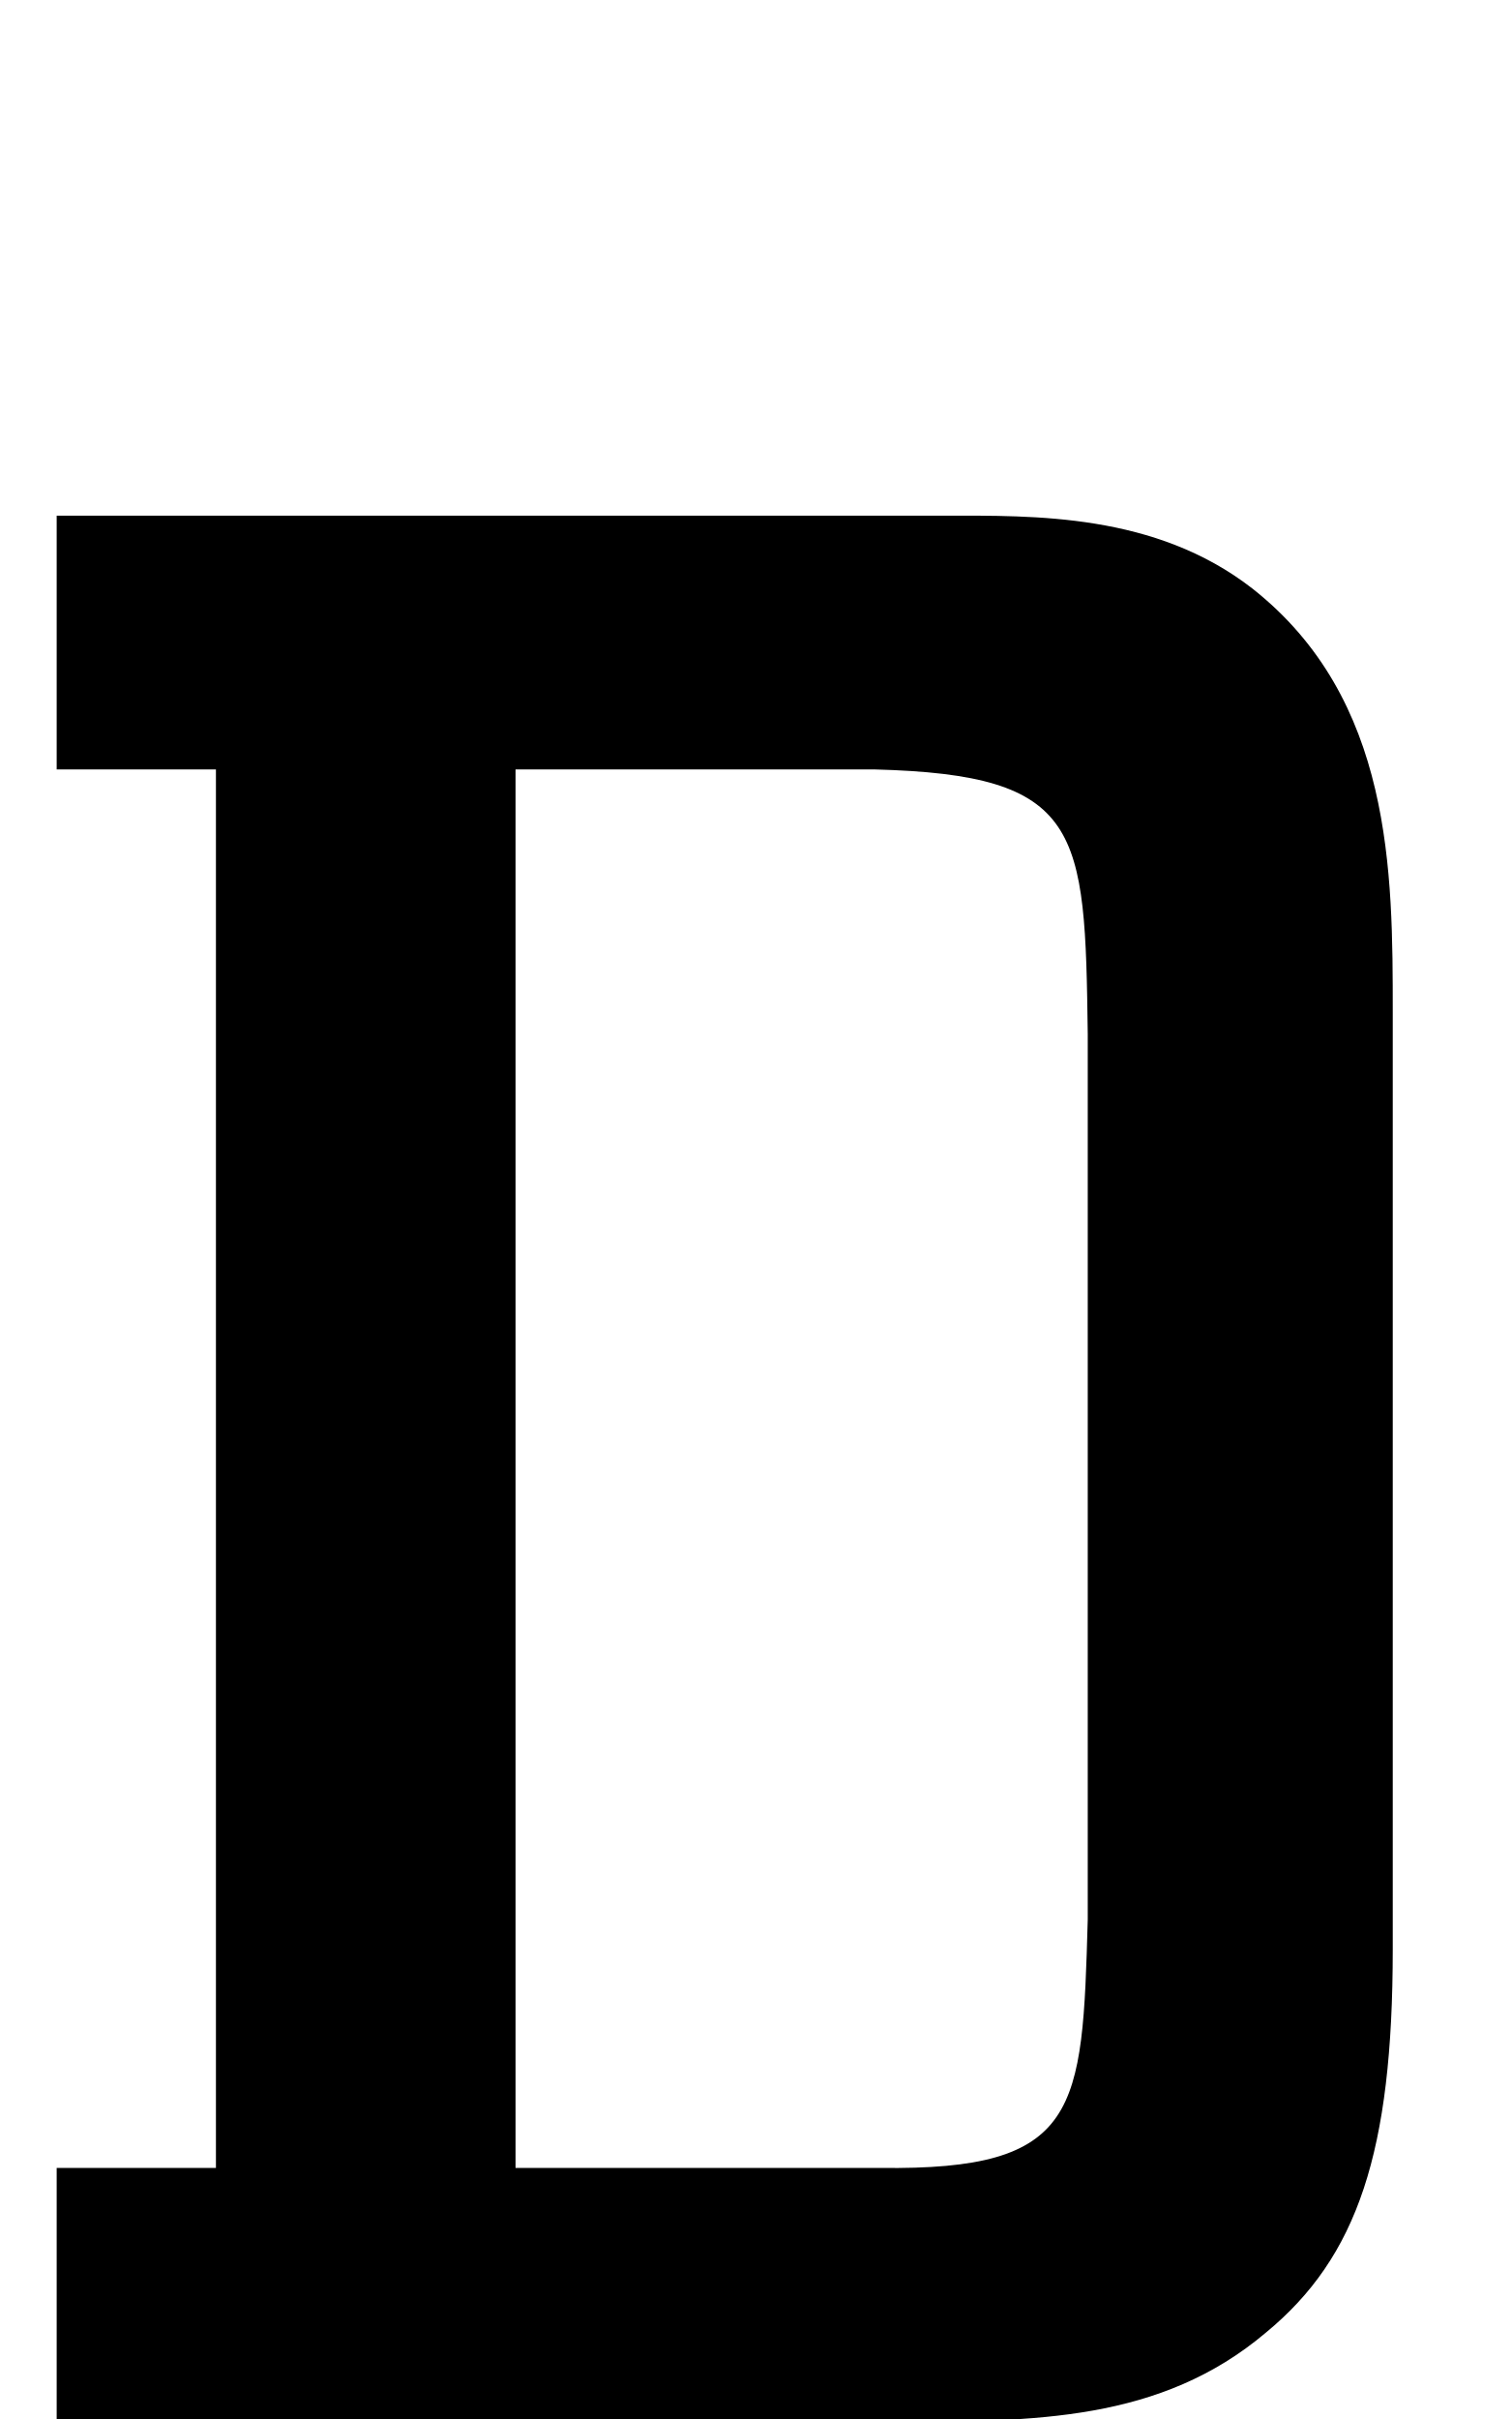
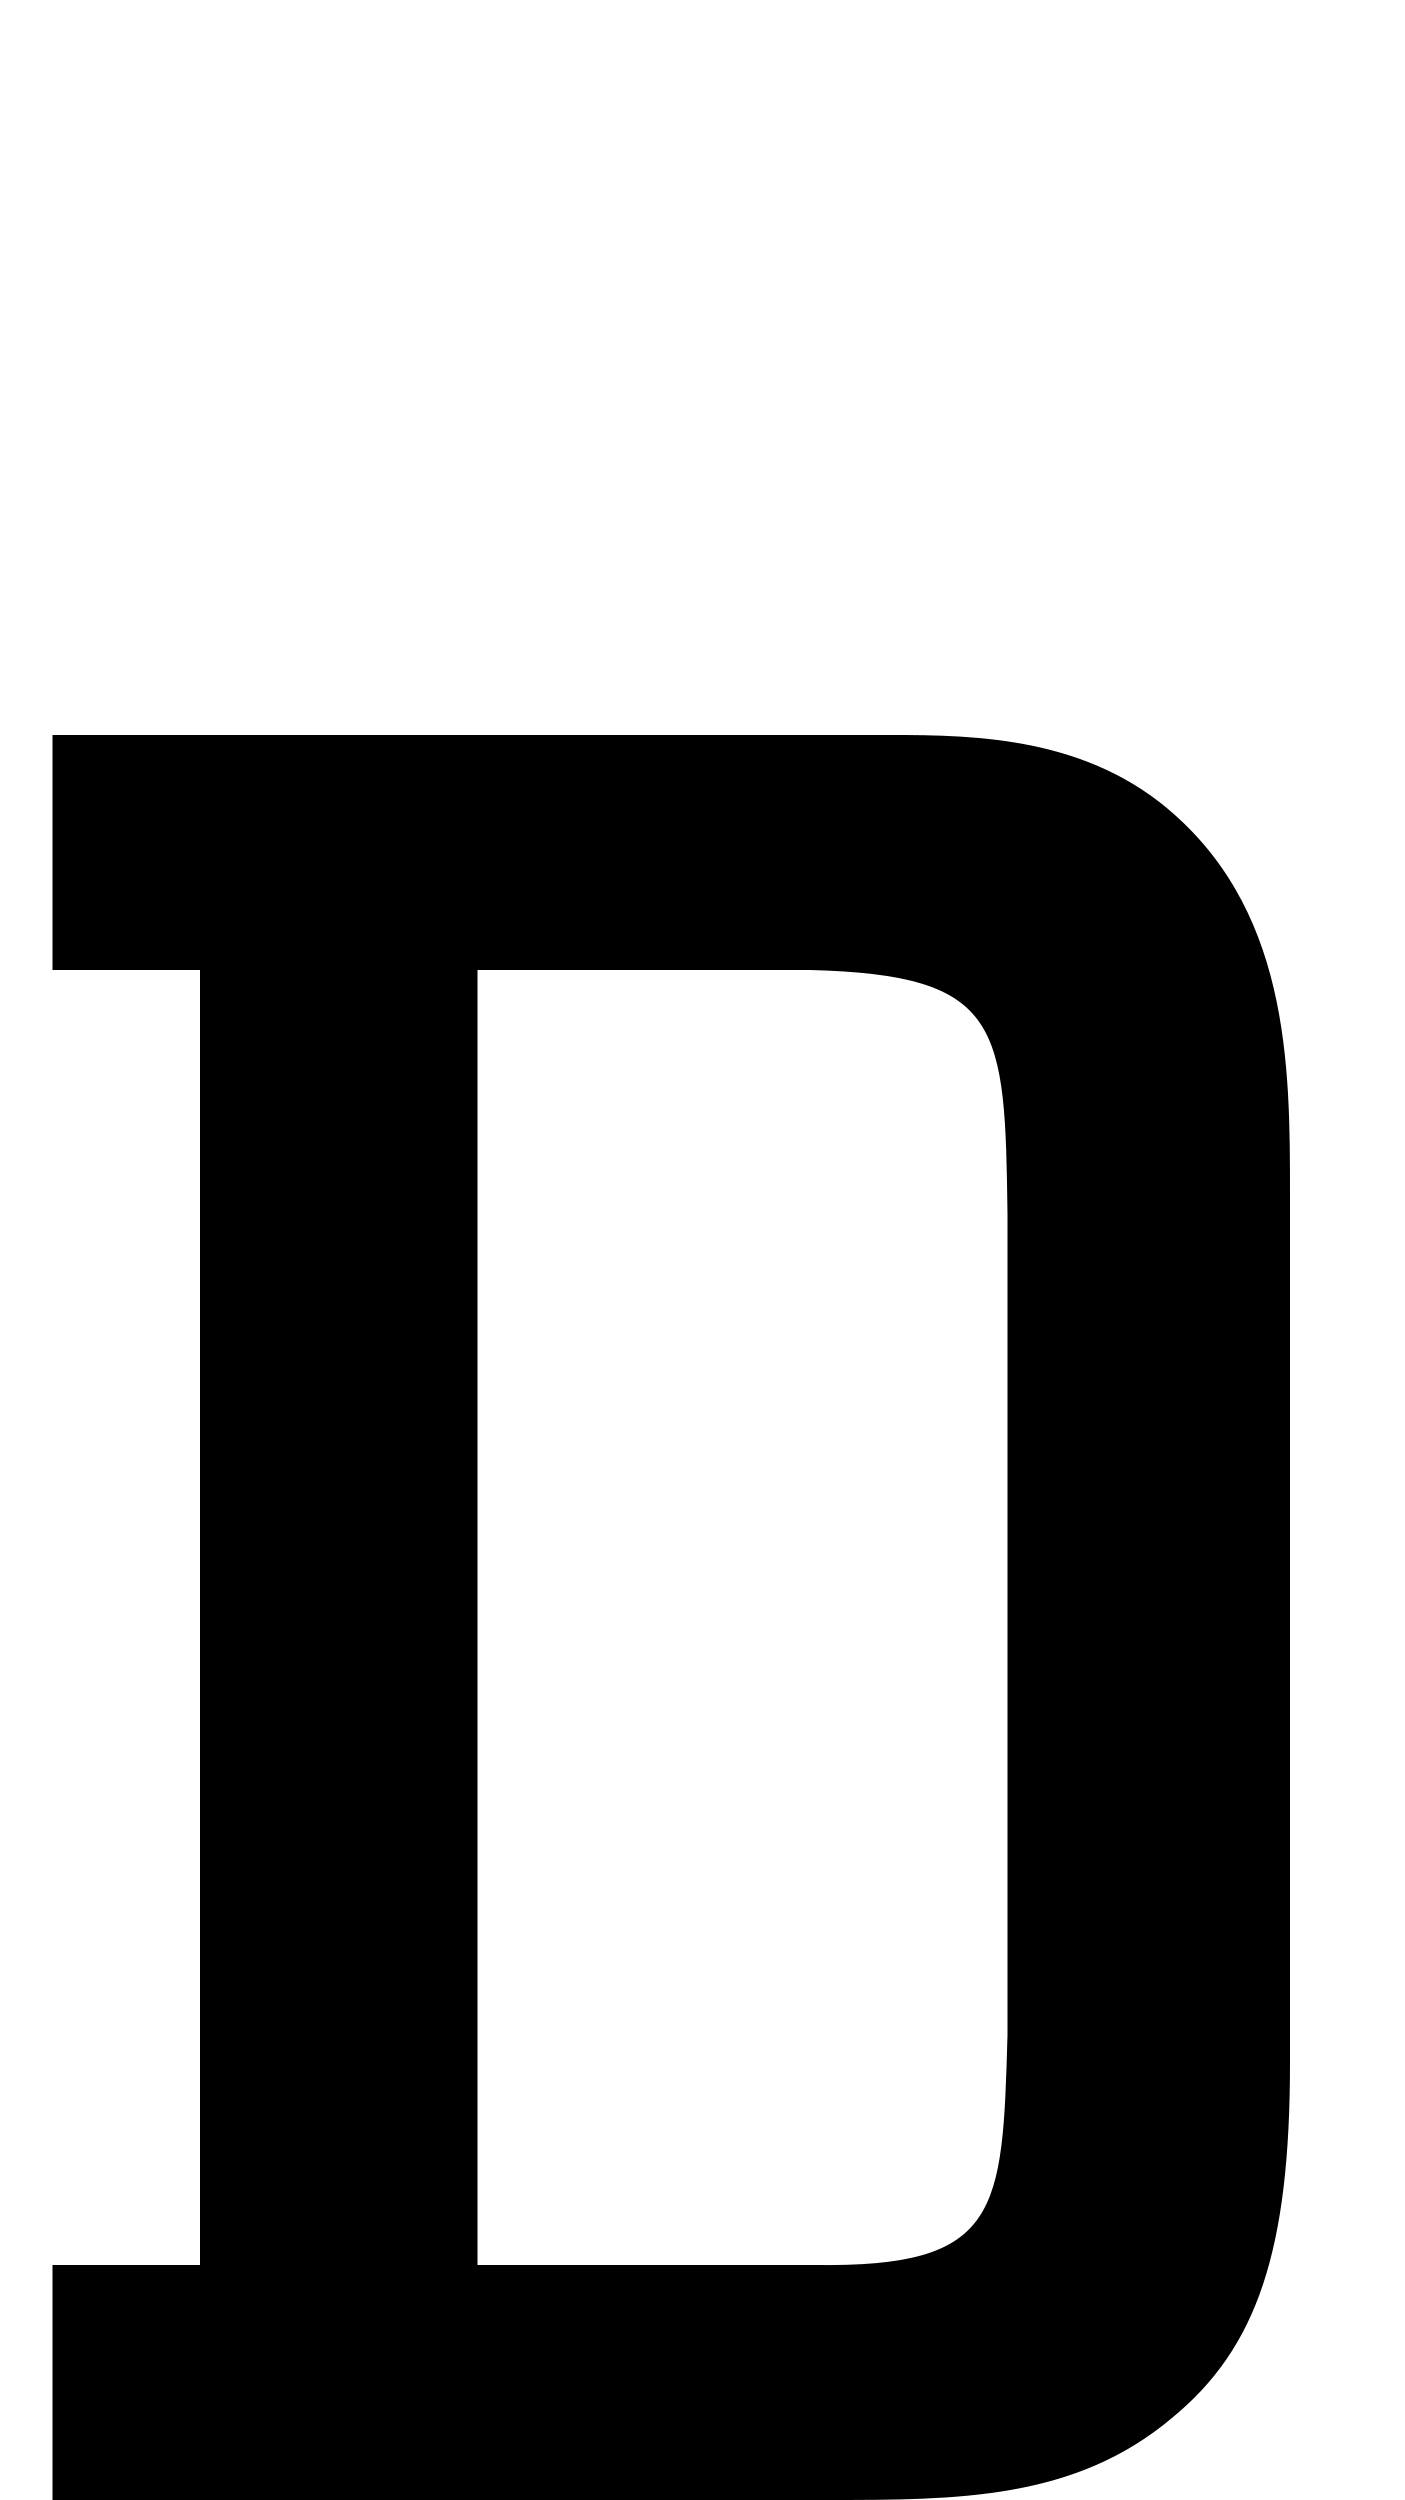
- <svg xmlns="http://www.w3.org/2000/svg" version="1.0" id="glyph_D" x="0px" y="0px" width="56px" height="89.6px">
-   <g id="D">
-     <path style="fill:#000000;stroke-width:0px" d="M2.1 28.5 C3.575 28.5 6.525 28.5 8 28.5 C8 41.45 8 67.35 8 80.3 C6.525 80.3 3.575 80.3 2.1 80.3 C2.1 82.65 2.1 87.35 2.1 89.7 C9.85 89.7 25.35 89.7 33.1 89.7 C38.3 89.7 43 89.7 46.9 86.4 C50.3 83.6 51.6 79.7 51.6 72.2 C51.6 60.633 51.6 46.175 51.6 37.5 C51.6 32.3 51.6 25.9 46.4 21.8 C42.8 19 38.3 19.1 35 19.1 C24.033 19.1 10.325 19.1 2.1 19.1 C2.1 21.45 2.1 26.15 2.1 28.5 zM19.1 28.5 C22.425 28.5 29.075 28.5 32.4 28.5 C40.1 28.7 40.2 30.7 40.3 38.3 C40.3 49.233 40.3 62.9 40.3 71.1 C40.1 78.2 40 80.4 32.6 80.3 C28.1 80.3 22.475 80.3 19.1 80.3 C19.1 67.35 19.1 41.45 19.1 28.5 z" id="path_D_0" />
-   </g>
+ <svg xmlns="http://www.w3.org/2000/svg" version="1.1" viewBox="0 -200 562 1000">
+   <path d="M 21,188 V 94 h 329 c 33,0 78,-1 114,27 52,41 52,105 52,157 v 347 c 0,75 -13,114 -47,142 -39,33 -86,33 -138,33 H 21 V 706 H 80 V 188 Z m 170,0 v 518 h 135 c 74,1 75,-21 77,-92 V 286 c -1,-76 -2,-96 -79,-98 z" />
</svg>
